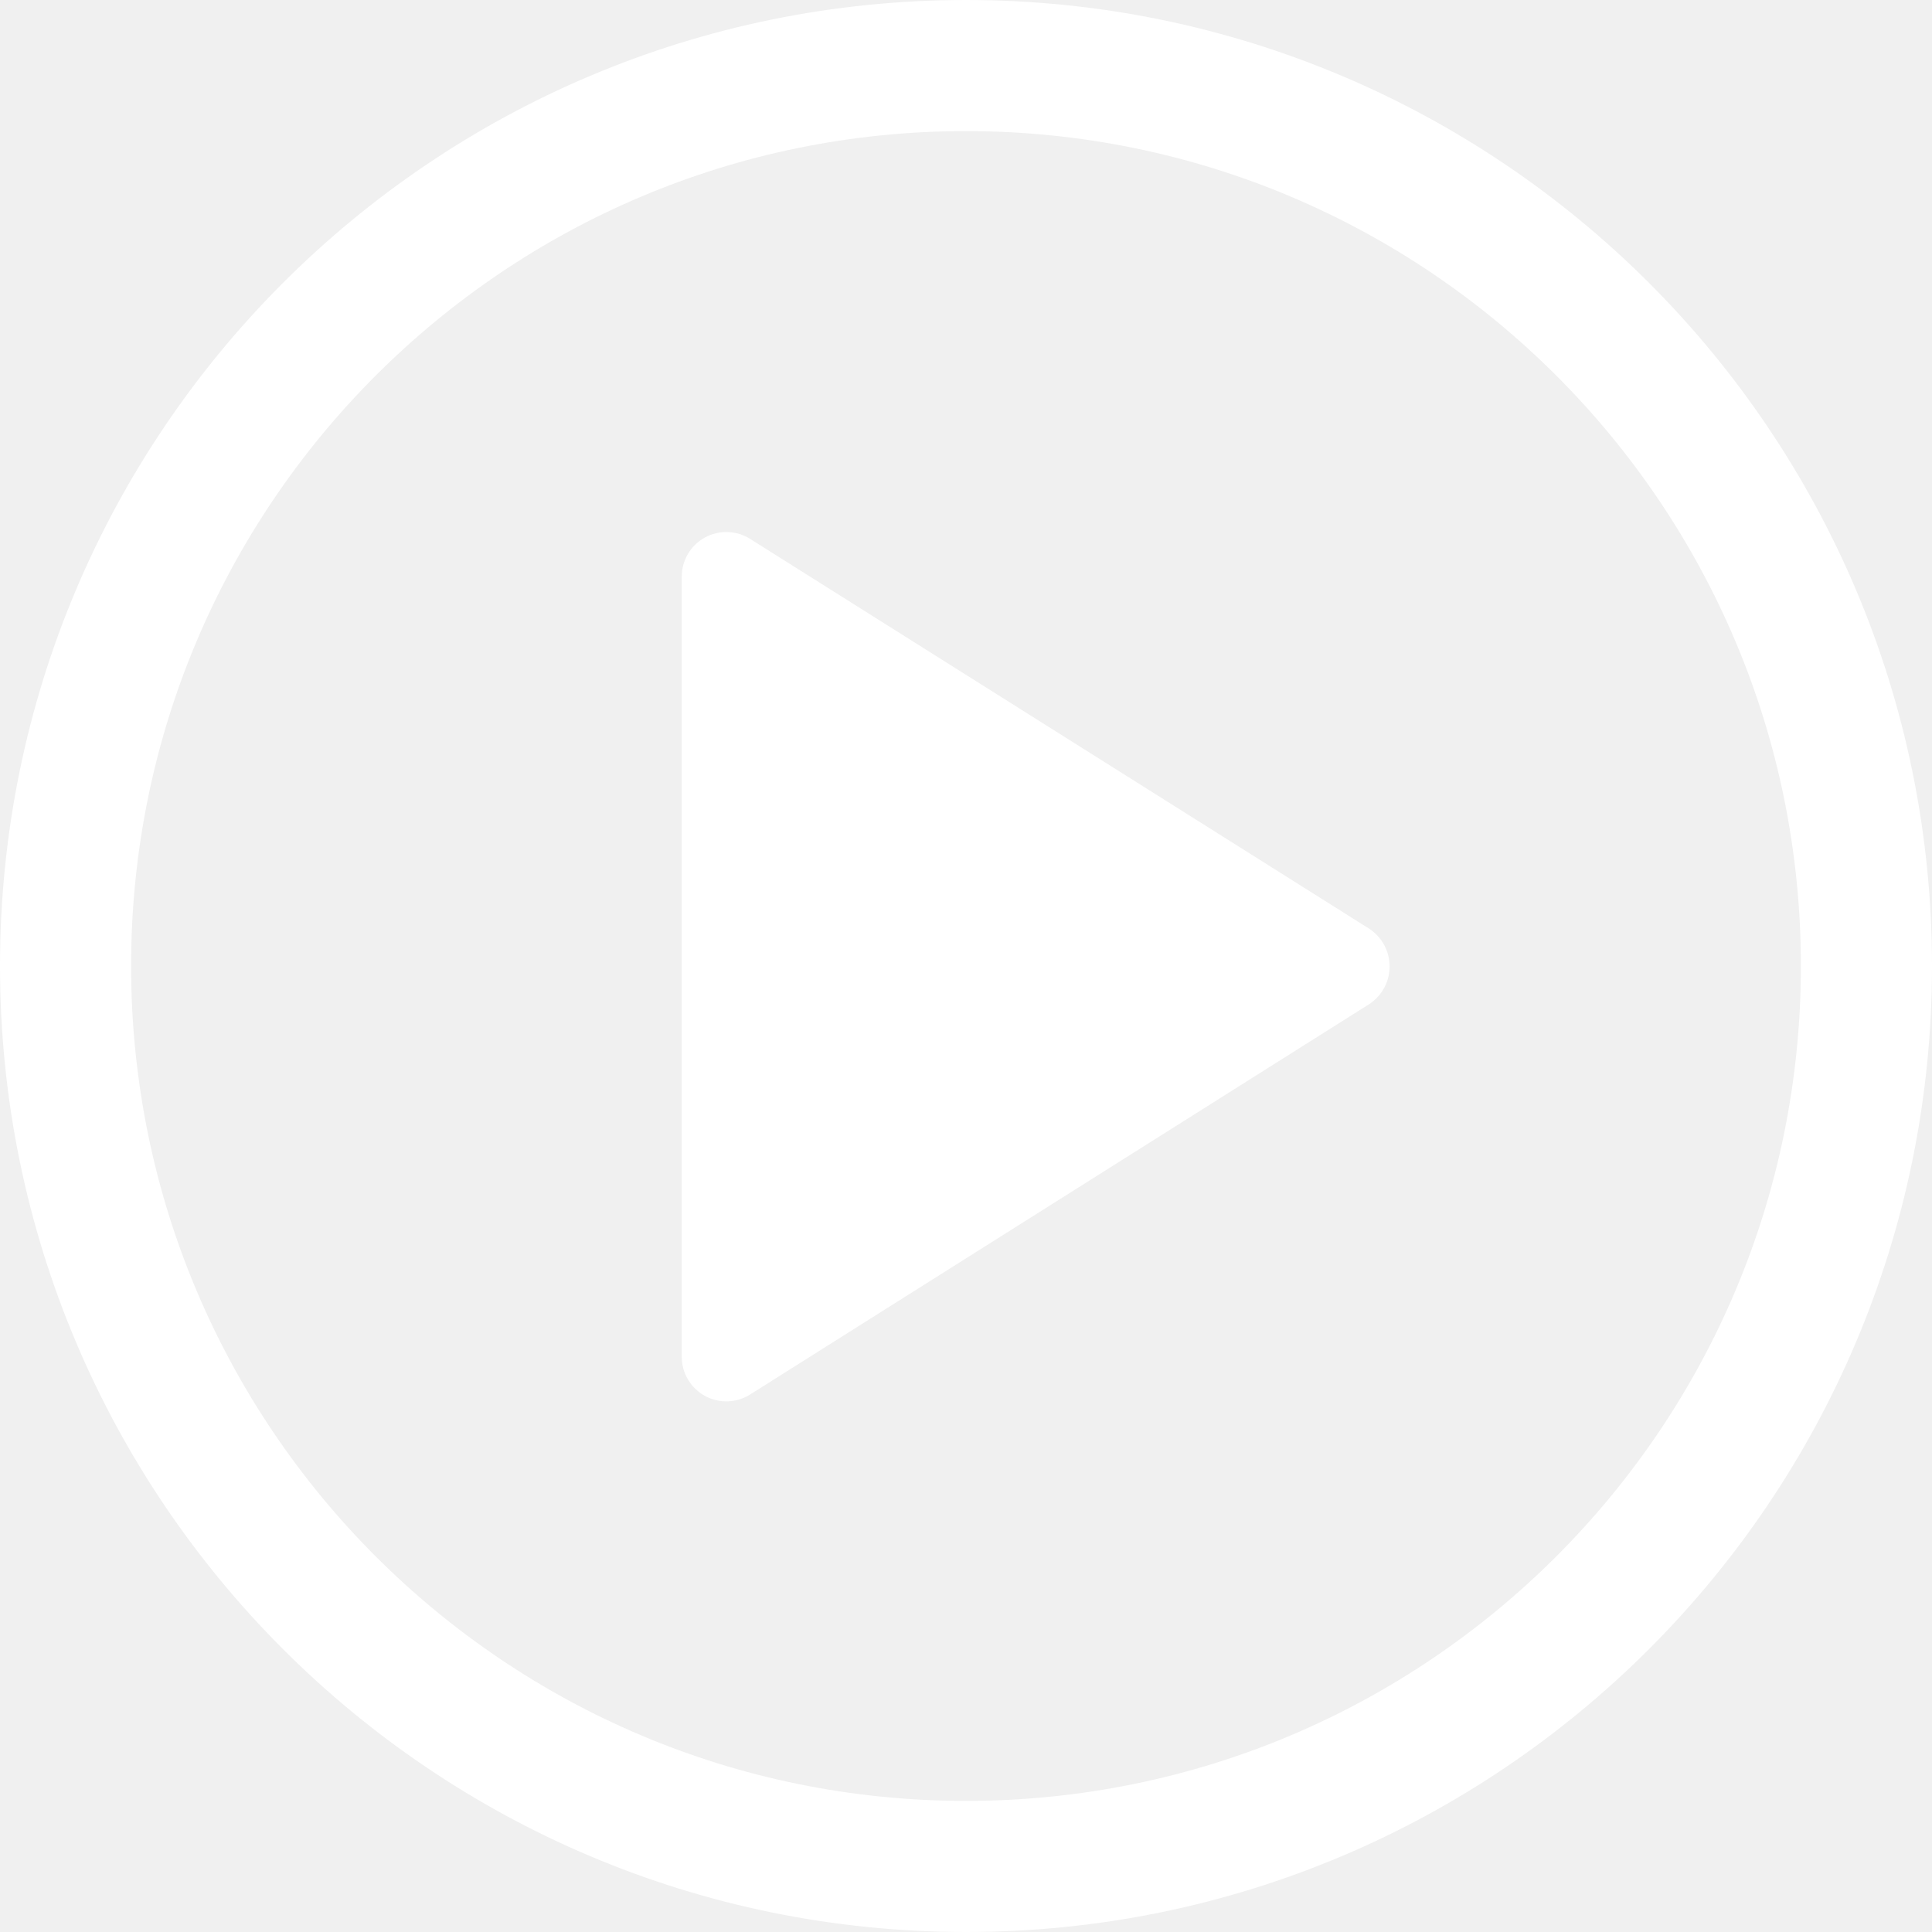
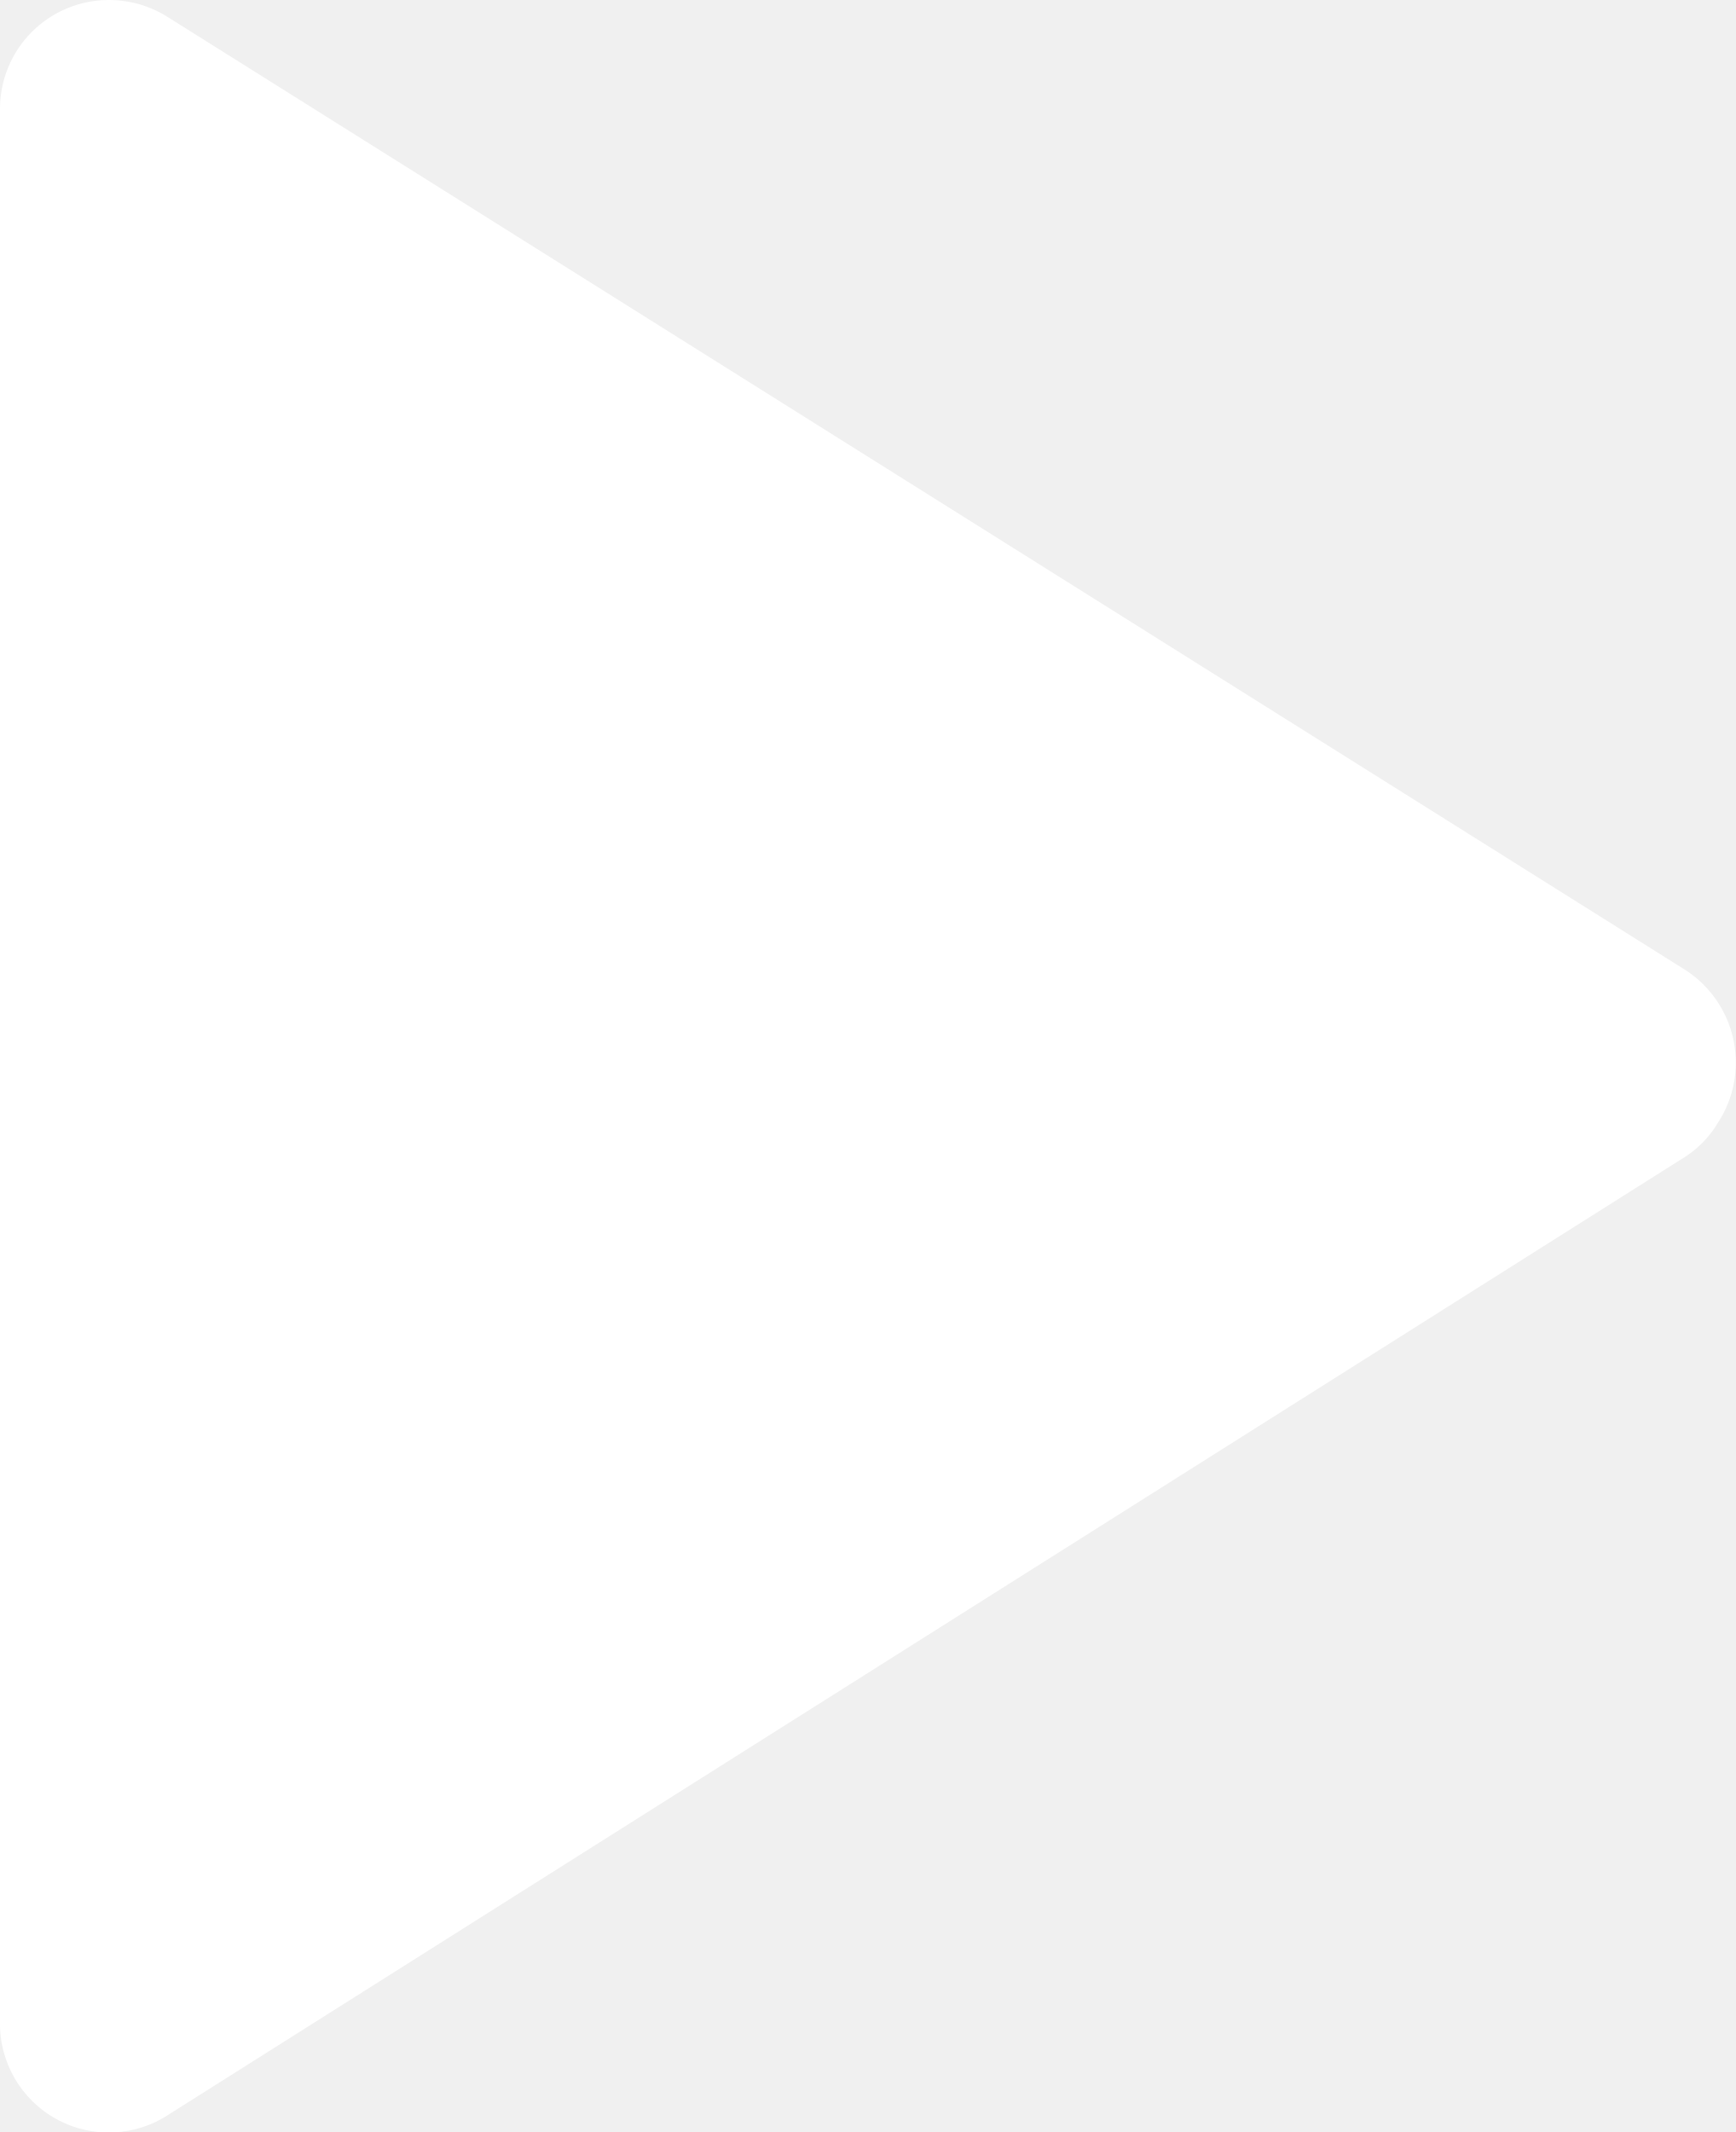
- <svg xmlns="http://www.w3.org/2000/svg" viewBox="0 0 36.84 36.84">
+ <svg xmlns="http://www.w3.org/2000/svg" id="Layer_1" data-name="Layer 1" viewBox="0 0 26 31.93">
  <defs>
-     <style>.cls-1{fill:none;stroke:#fff;stroke-miterlimit:10;stroke-width:2.5px;}.cls-2{fill:#fff;}</style>
+     <style>.cls-1{fill:#fff;}</style>
  </defs>
  <g id="Ebene_2" data-name="Ebene 2">
-     <g id="Ebene_1-2" data-name="Ebene 1">
+     <g id="Ebene_1-2" data-name="Ebene 1-2">
      <g id="play">
-         <circle class="cls-1" cx="18.42" cy="18.42" r="17.17" />
-         <path class="cls-2" d="M26.12,19.14l-11.8,7.44A.85.85,0,0,1,13,25.86V11a.85.85,0,0,1,1.31-.72l11.8,7.43A.86.86,0,0,1,26.12,19.14Z" />
+         <path class="cls-1" d="M32,19.79,9.29,34.13a1.63,1.63,0,0,1-2.54-1.39V4.11A1.63,1.63,0,0,1,8.38,2.47a1.65,1.65,0,0,1,.89.26L32,17a1.65,1.65,0,0,1,.48,2.29A1.55,1.55,0,0,1,32,19.79Z" transform="translate(-6.75 -2.47)" />
      </g>
    </g>
  </g>
</svg>
